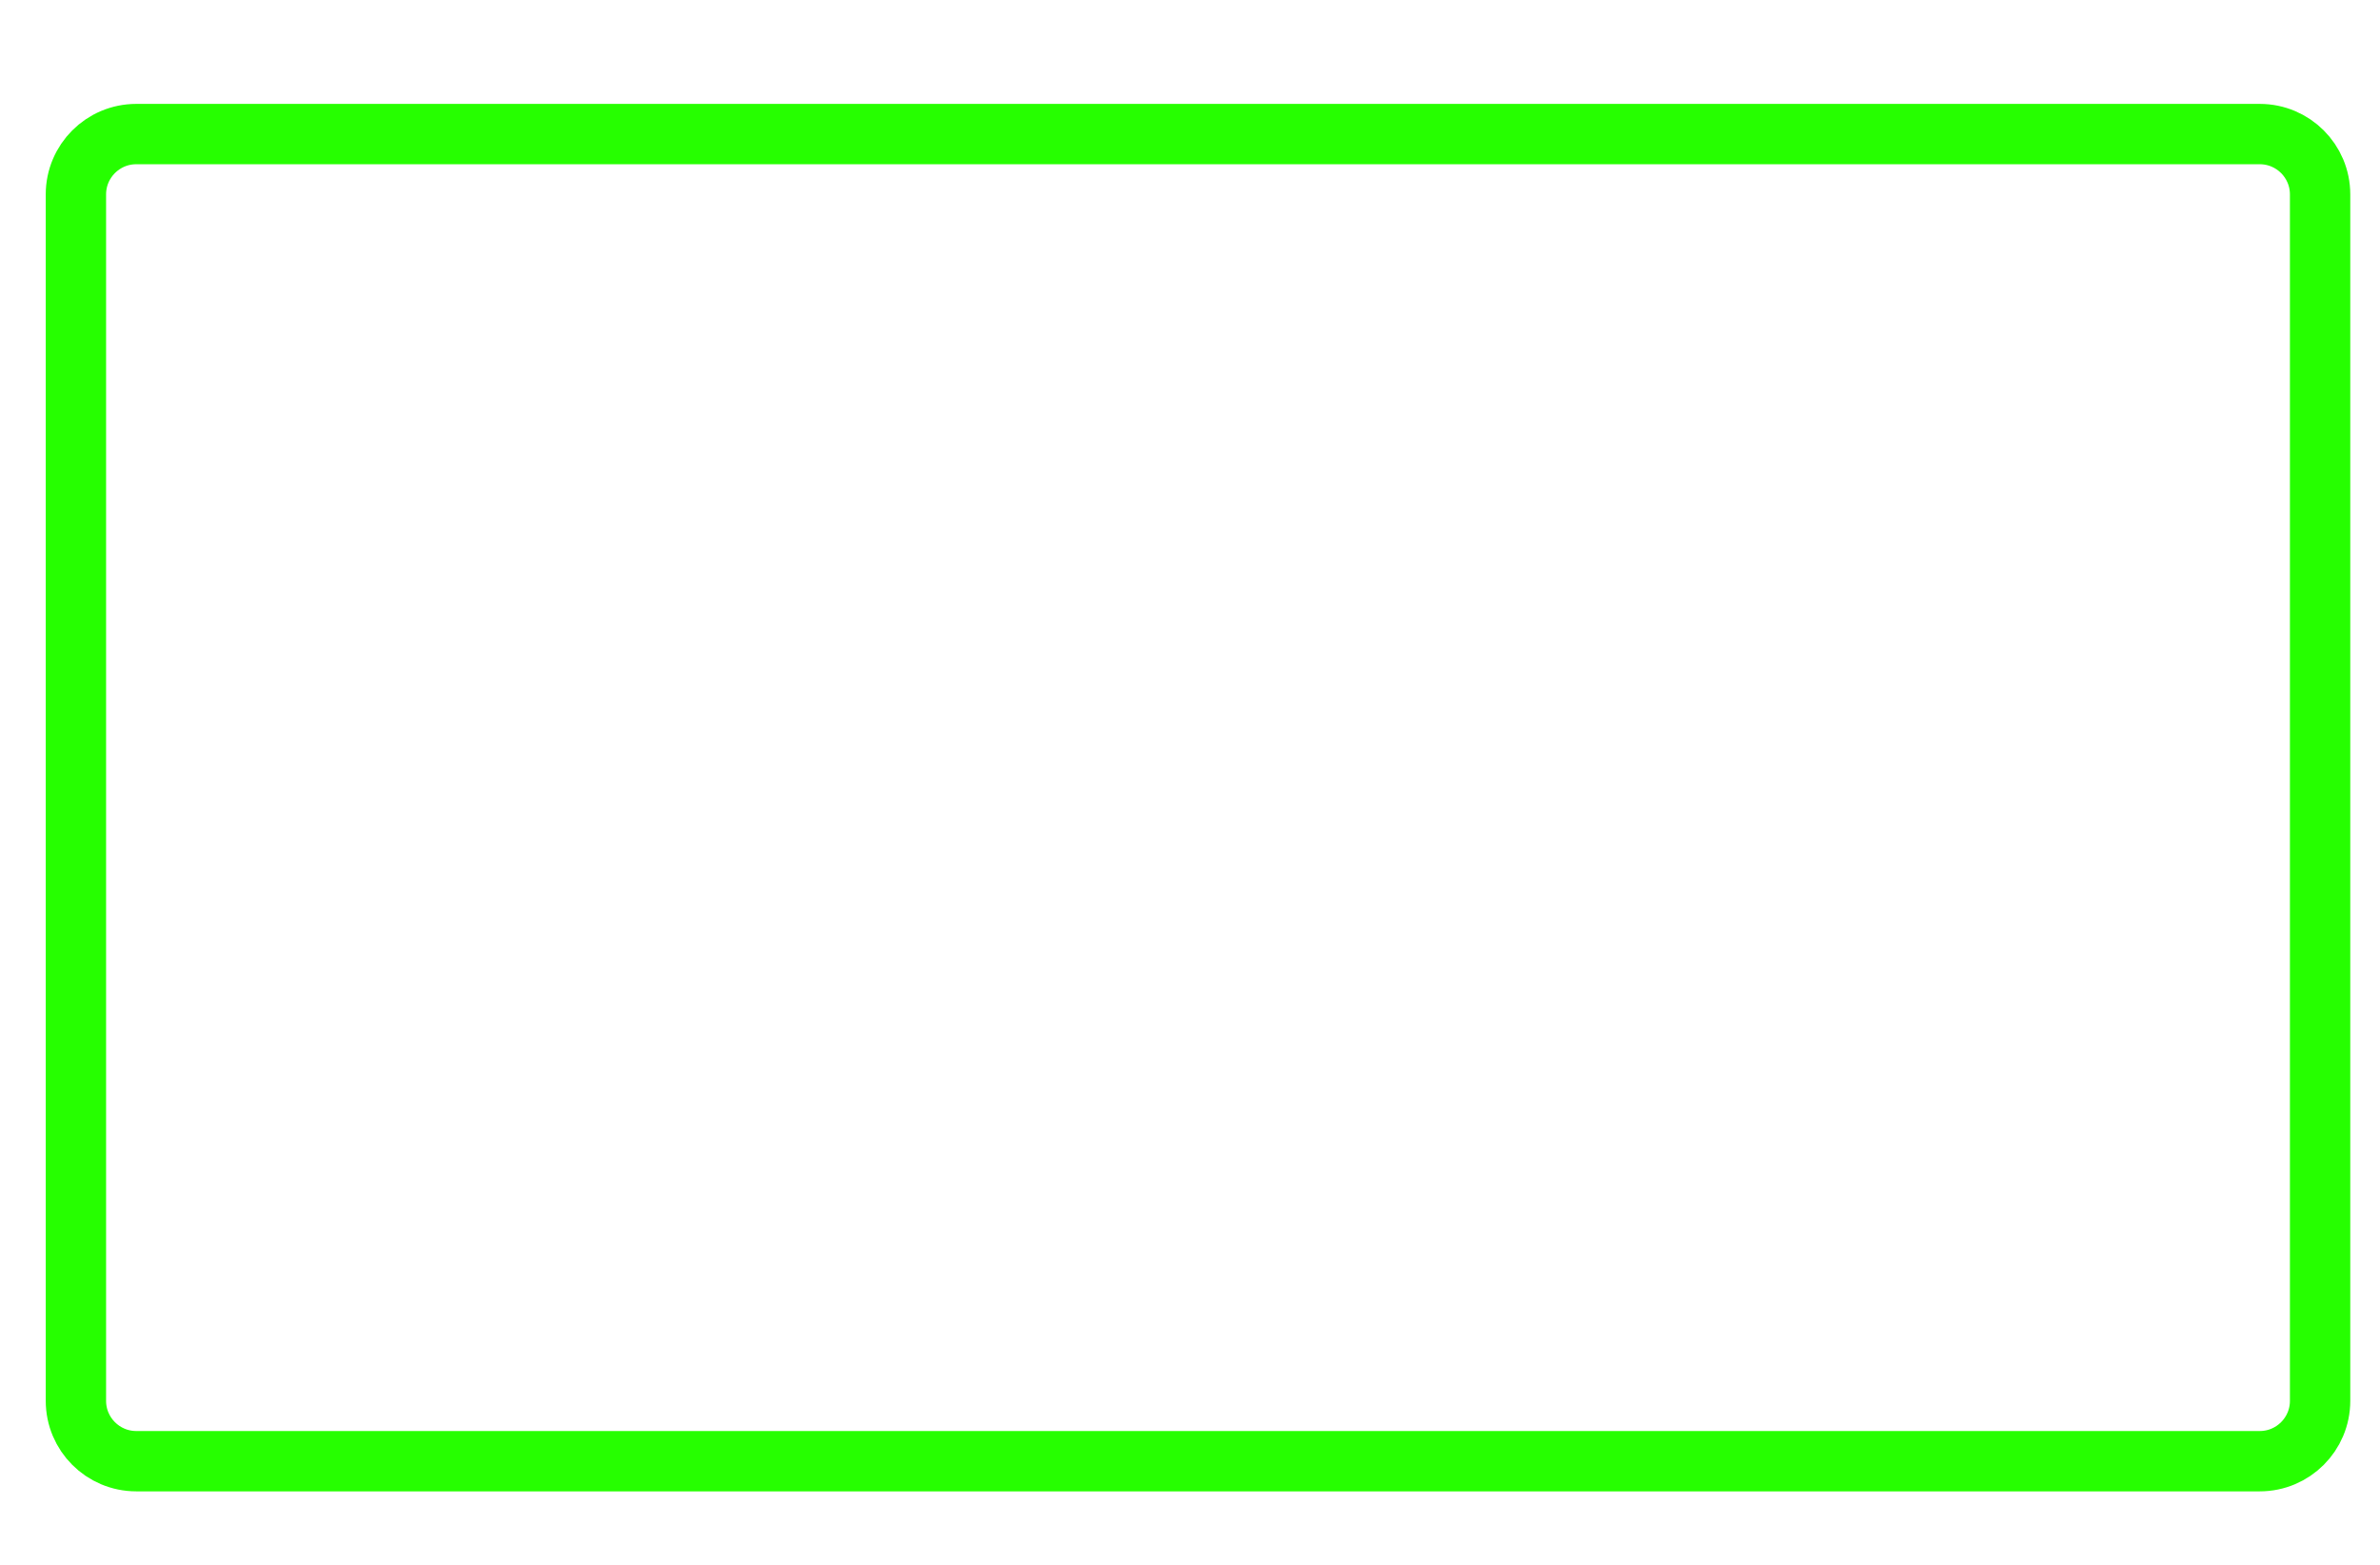
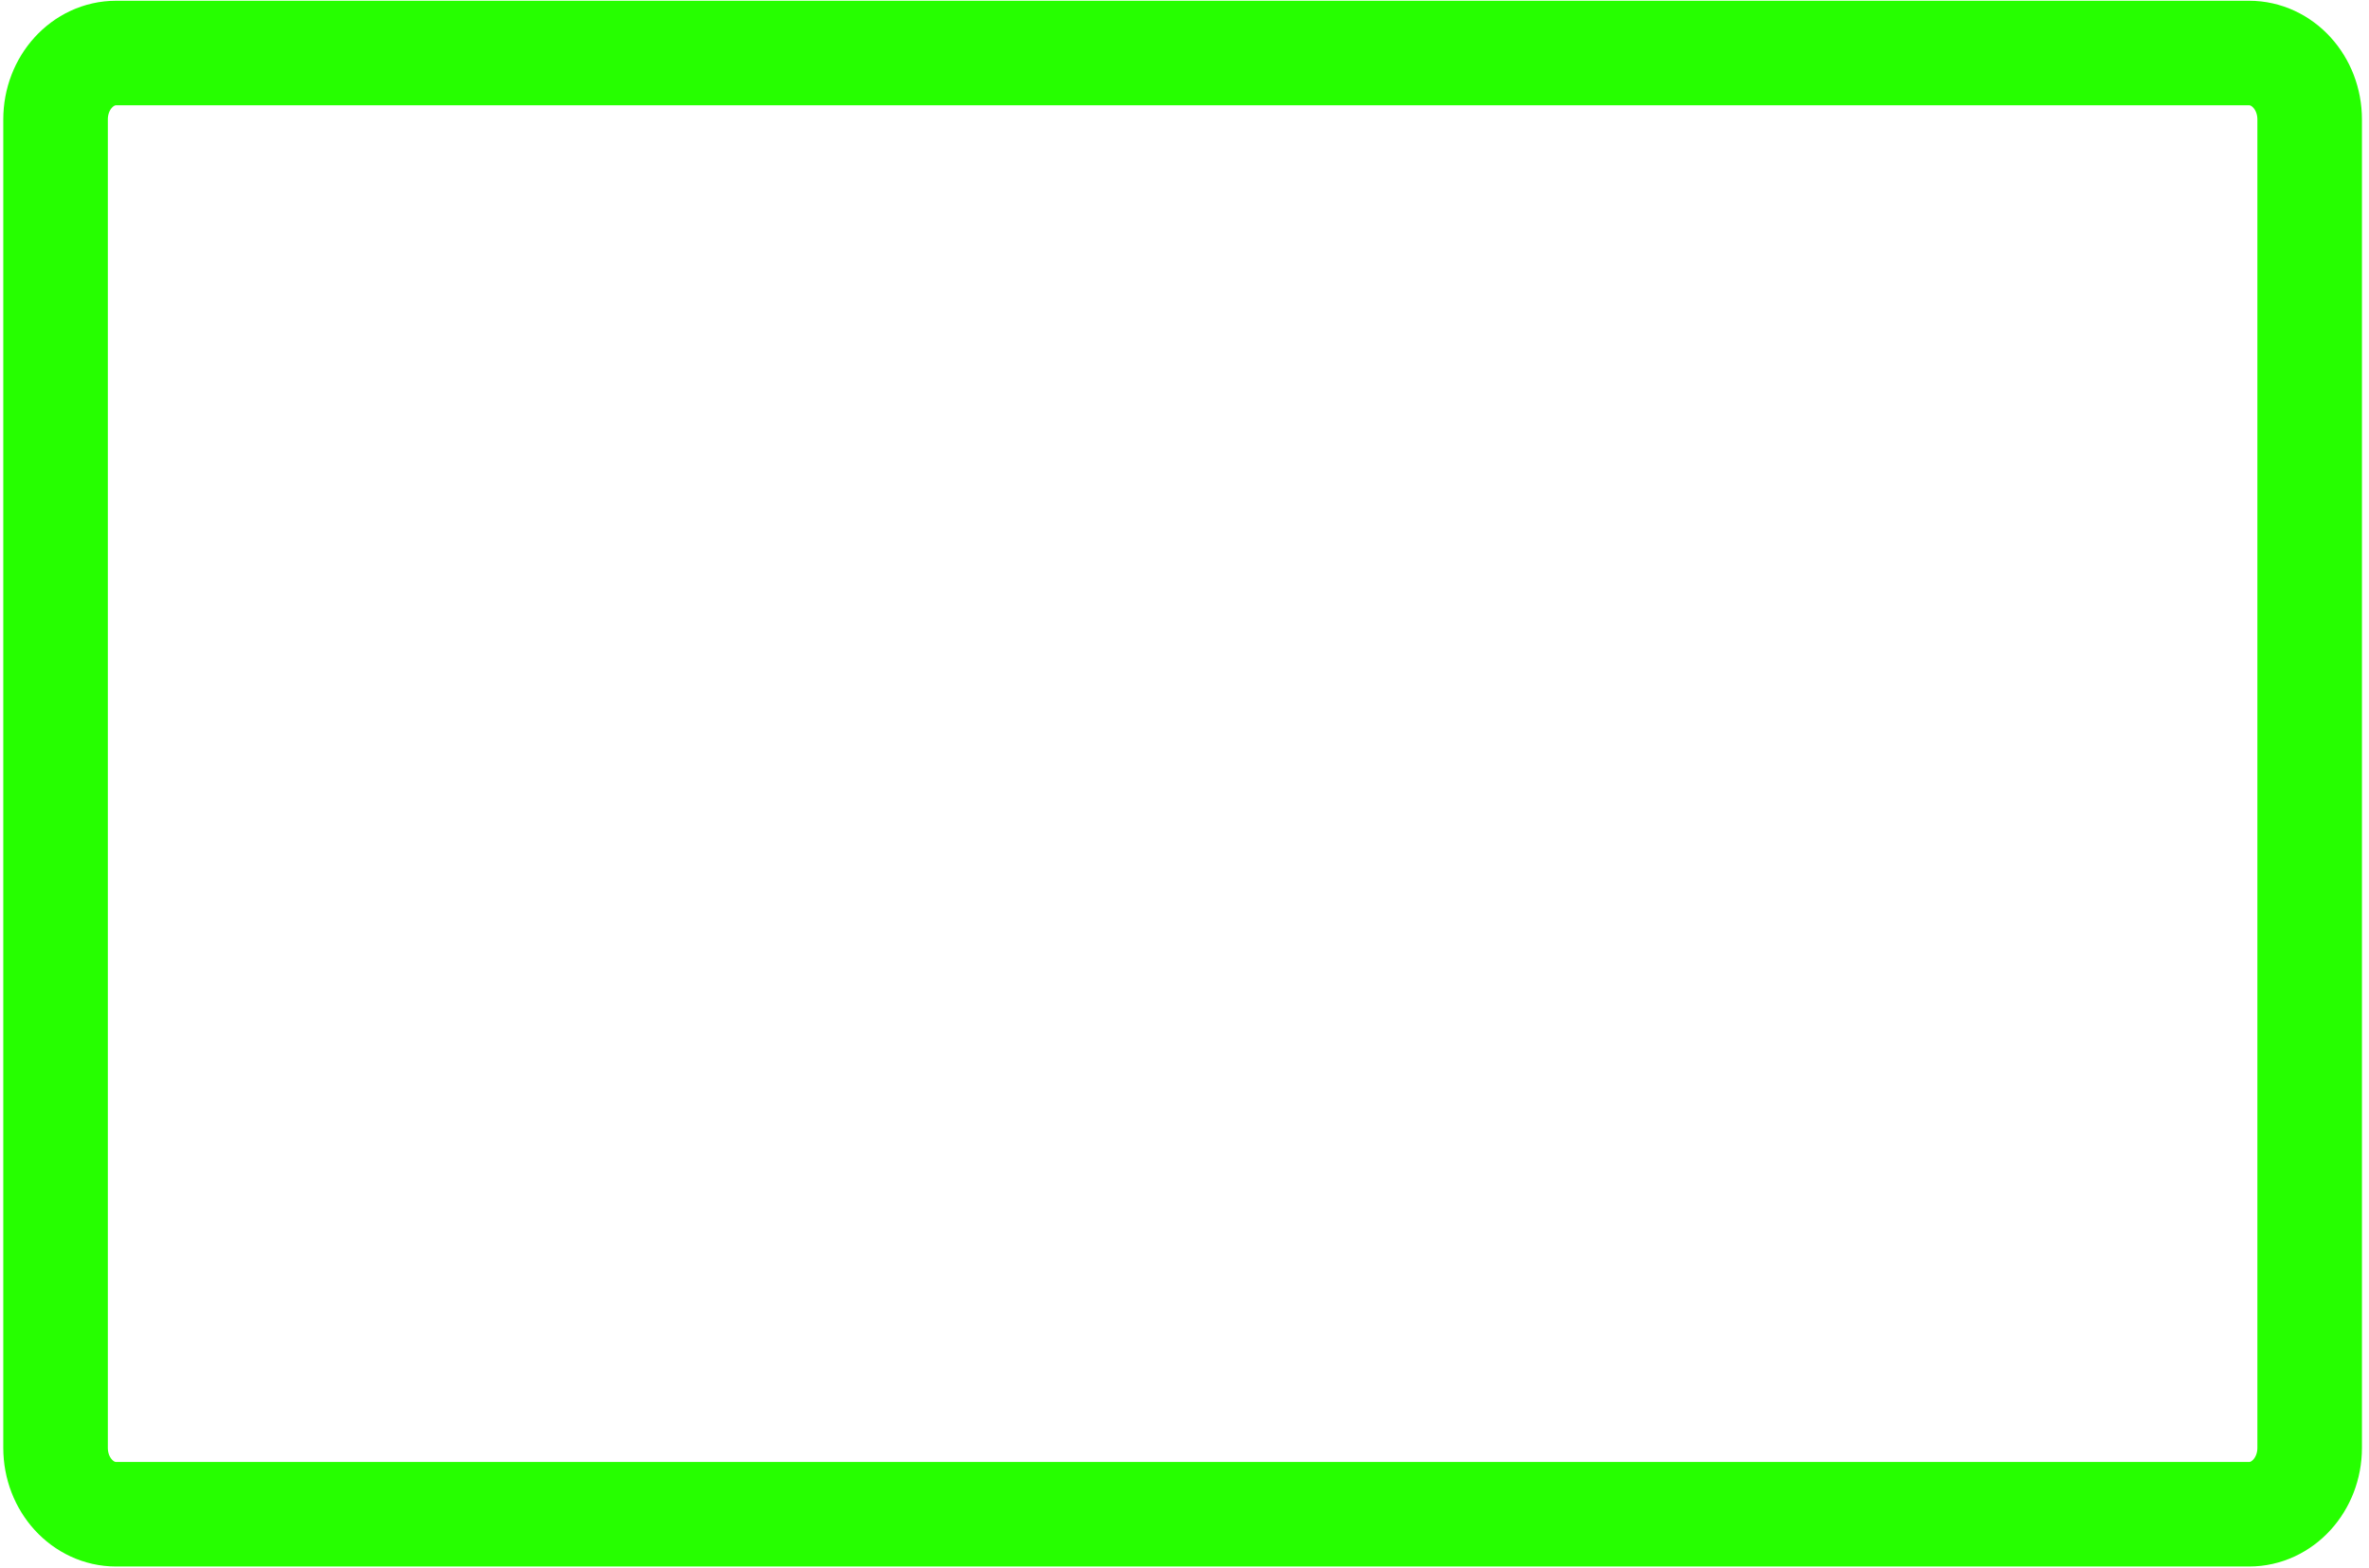
- <svg xmlns="http://www.w3.org/2000/svg" width="400" height="263" viewBox="0 0 70.007 44.004" version="1.1" id="svg412">
-   <defs id="defs406" />
-   <g id="layer1">
-     <rect height="39.039" rx="1.775" stroke="#26ff00" stroke-width="5" width="66.012" x="2.233" y="2.931" id="rect312" style="font-variation-settings:normal;opacity:1;vector-effect:none;fill:none;fill-opacity:1;stroke:#26ff00;stroke-width:1.775;stroke-linecap:butt;stroke-linejoin:miter;stroke-miterlimit:4;stroke-dasharray:none;stroke-dashoffset:0;stroke-opacity:1;stop-color:#000000;stop-opacity:1" />
-   </g>
+ <svg xmlns="http://www.w3.org/2000/svg" width="402" height="266" viewBox="0 0 402 266" fill="none">
+   <path d="M381.649 9H19.709C14.031 9 9.427 14.047 9.427 20.273V245.727C9.427 251.953 14.031 257 19.709 257H381.649C387.328 257 391.932 251.953 391.932 245.727V20.273C391.932 14.047 387.328 9 381.649 9Z" stroke="#26FF00" stroke-width="17.743" />
</svg>
